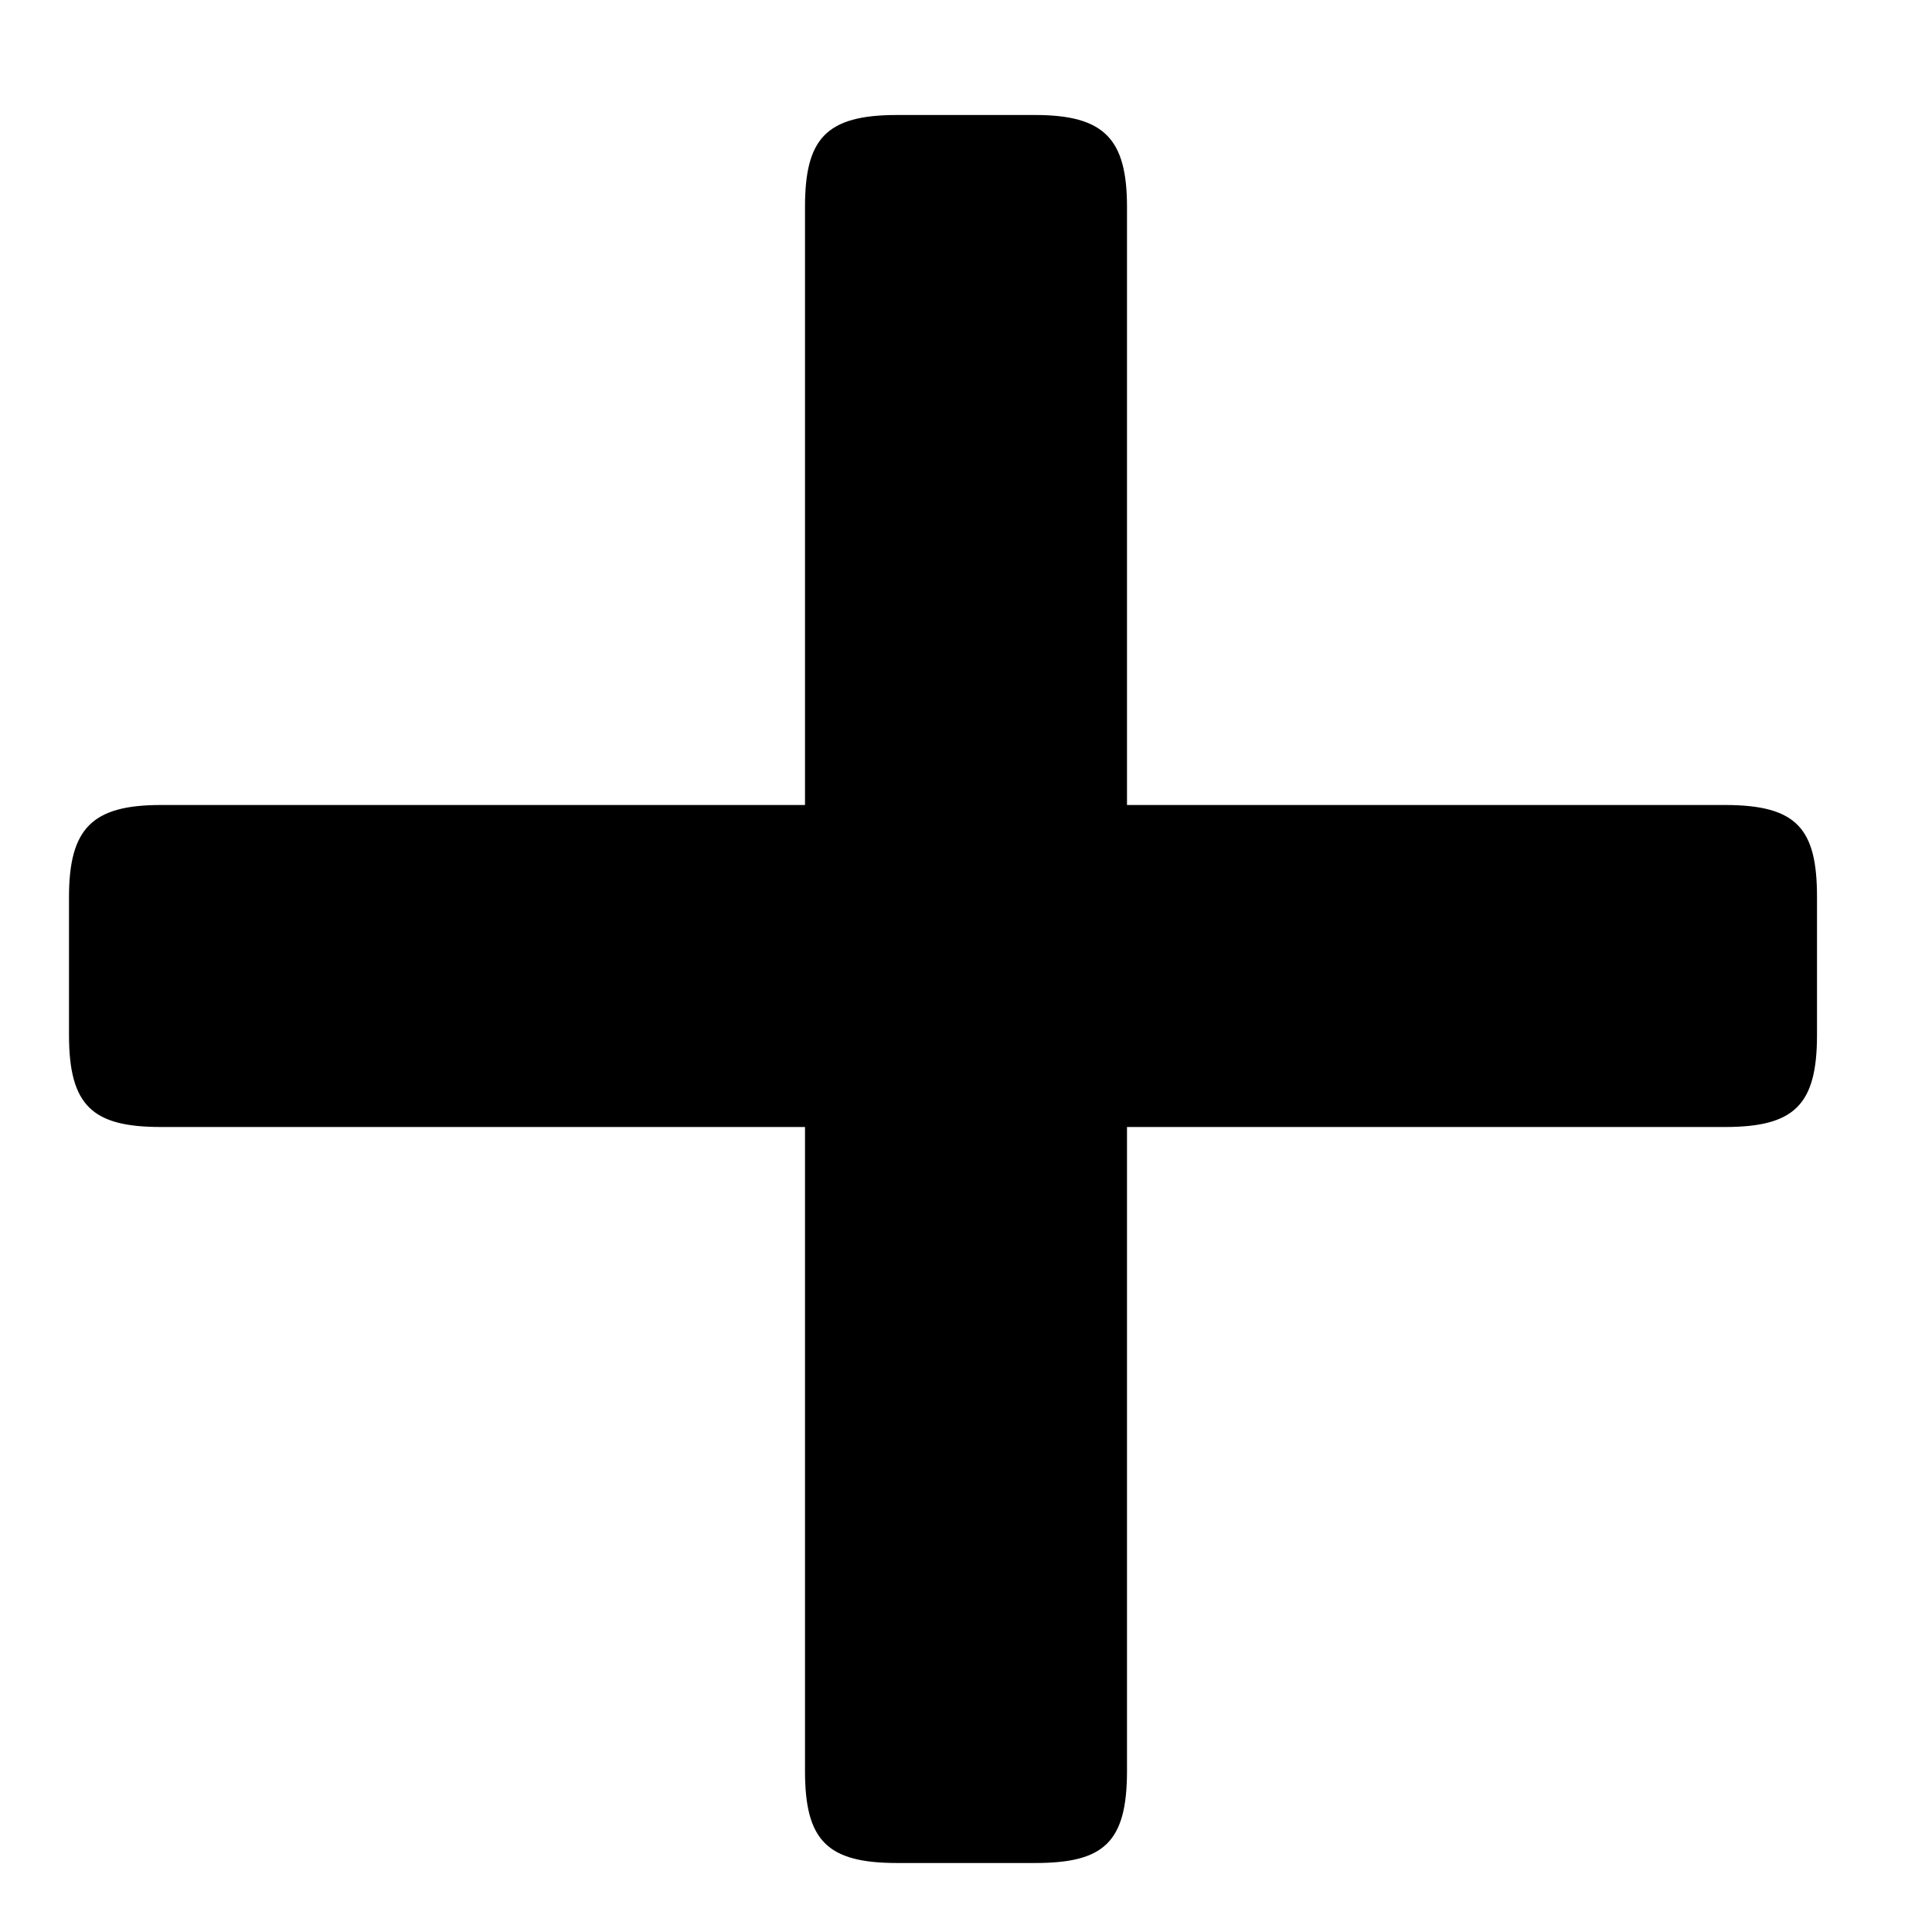
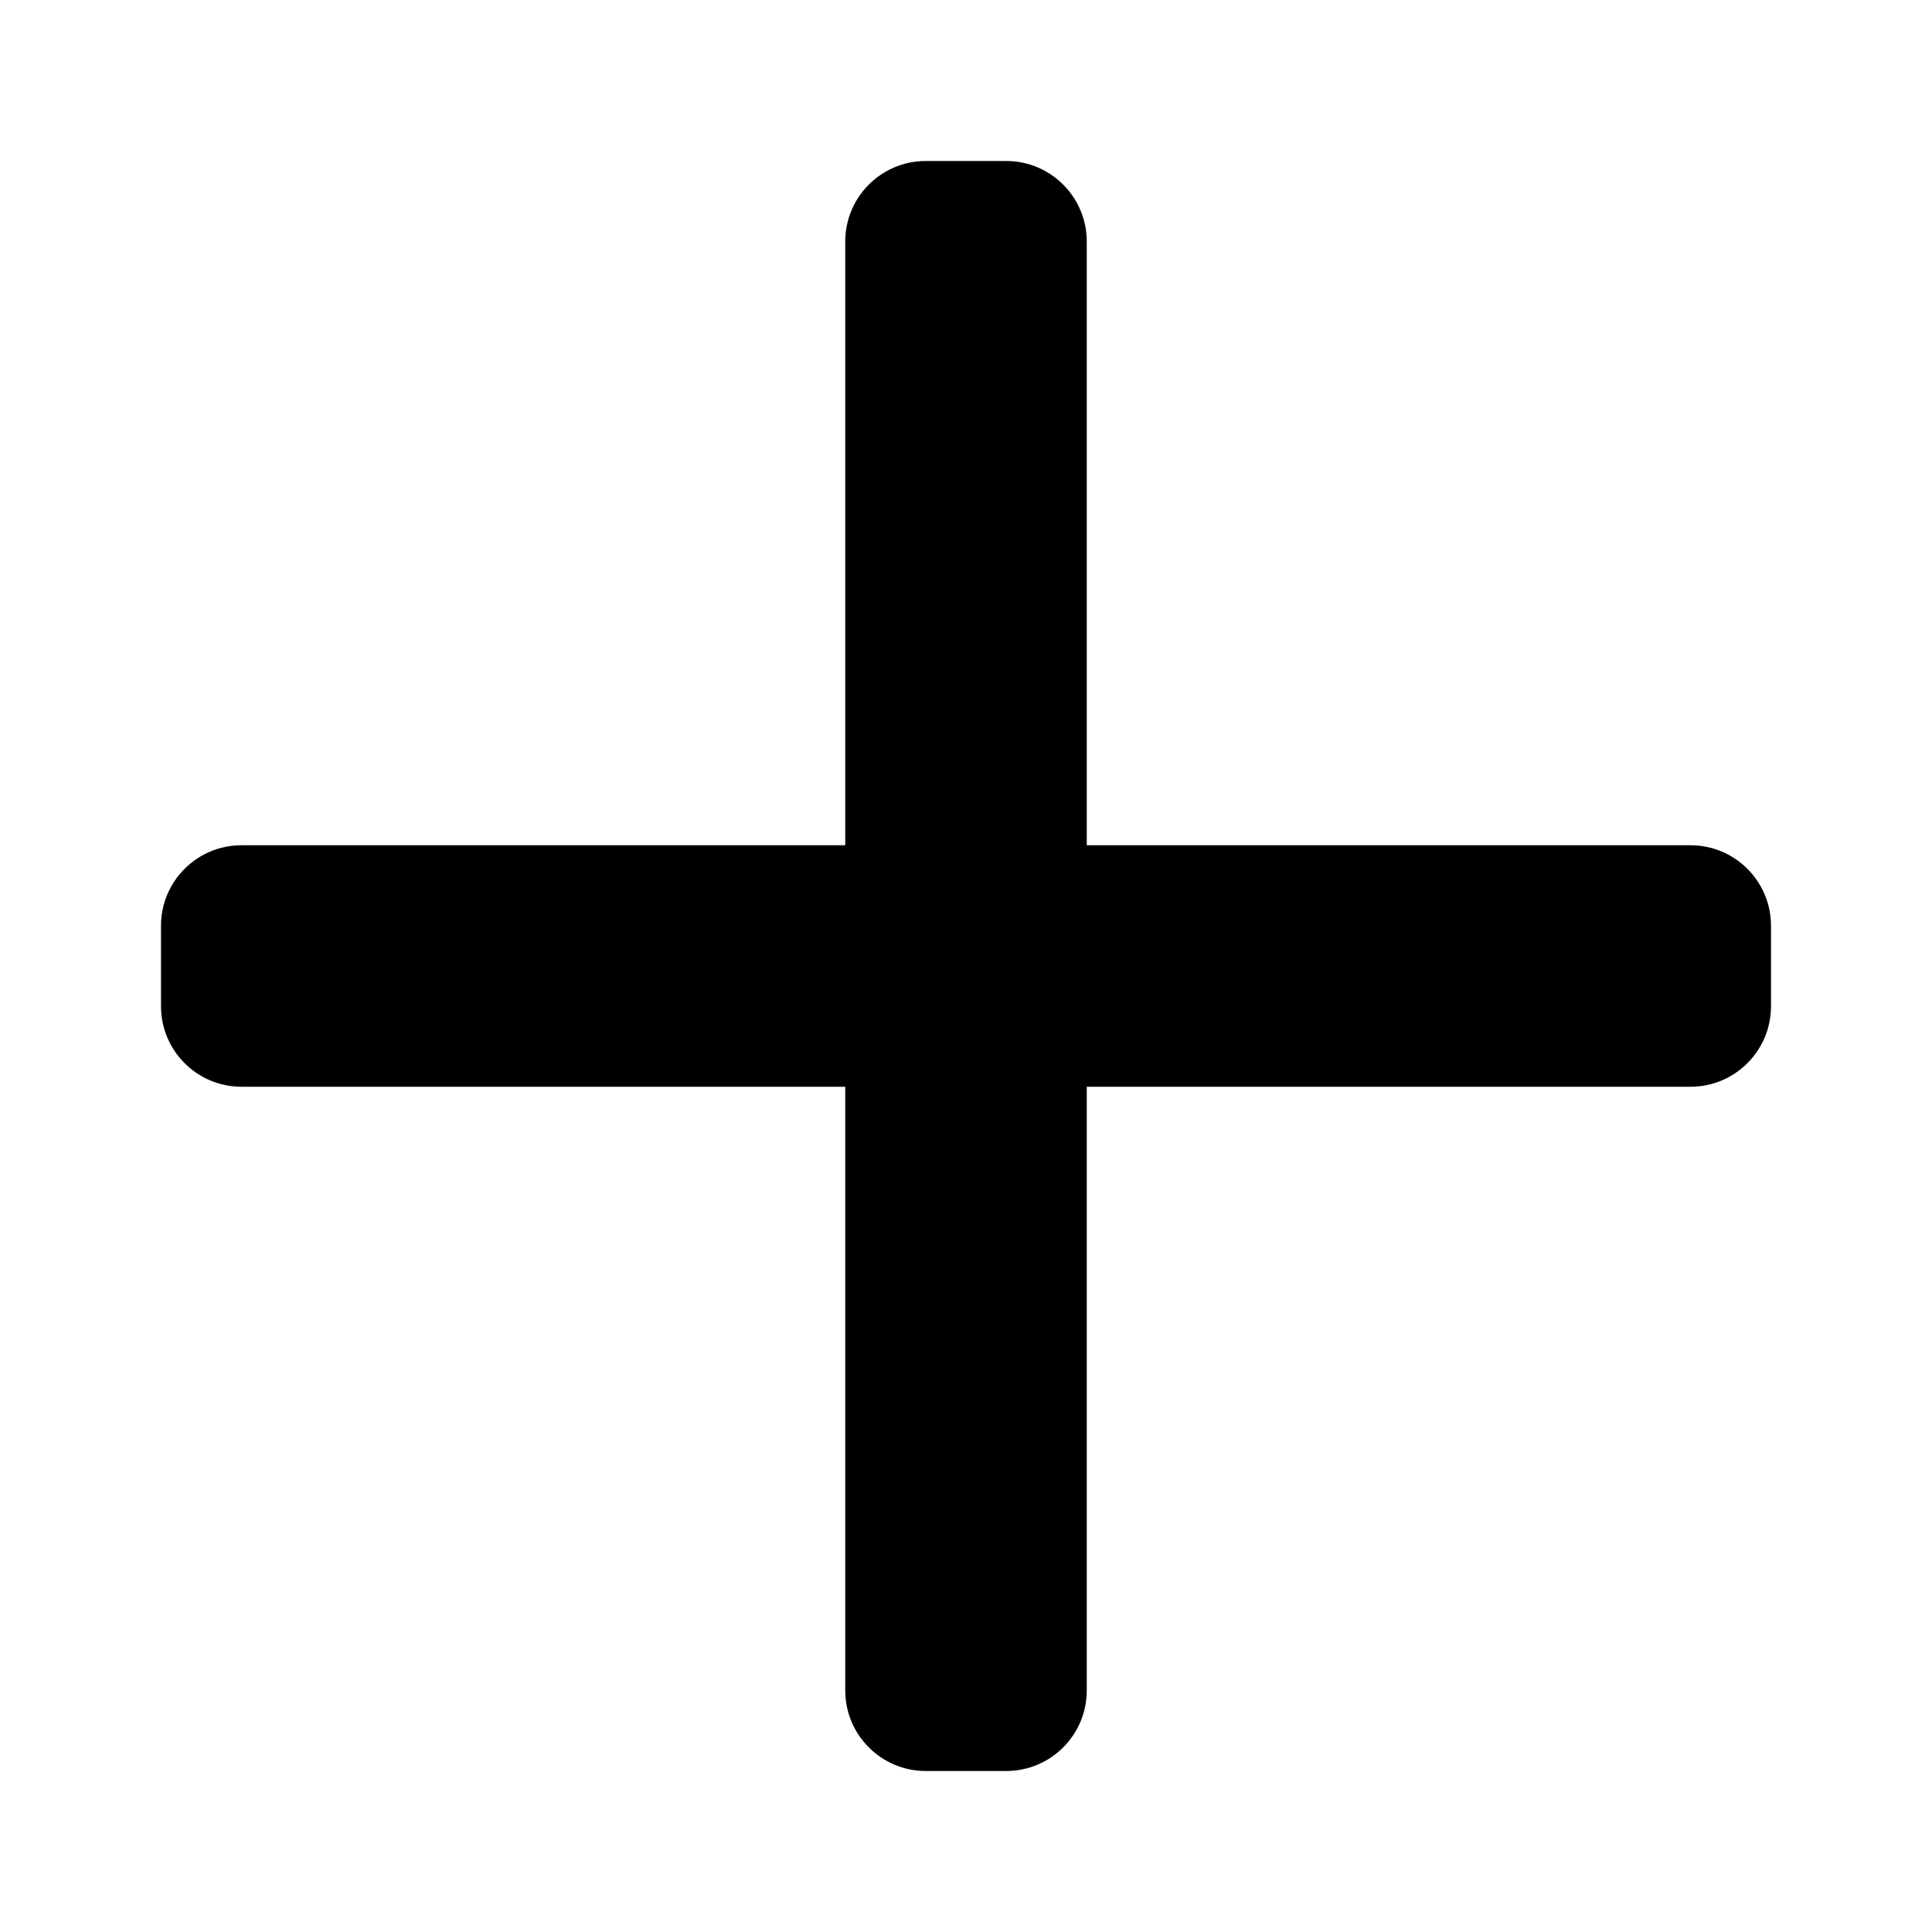
- <svg xmlns="http://www.w3.org/2000/svg" fill="#000000" version="1.1" baseProfile="tiny" id="Layer_1" width="800px" height="800px" viewBox="0 0 42 42" xml:space="preserve">
-   <path d="M39.5,22.5v-3c0-1.48-0.43-2-2-2h-13v-13c0-1.48-0.49-2-2-2h-3c-1.55,0-2,0.52-2,2v13h-14c-1.48,0-2,0.49-2,2v3  c0,1.55,0.52,2,2,2h14v14c0,1.51,0.48,2,2,2h3c1.48,0,2-0.43,2-2v-14h13C39.01,24.5,39.5,24.02,39.5,22.5z" />
+ <svg xmlns="http://www.w3.org/2000/svg" width="800px" height="800px" viewBox="0 0 24 24" fill="none">
+   <path d="M13.5 3C13.5 2.448 13.052 2 12.5 2H11.5C10.948 2 10.5 2.448 10.5 3V10.5H3C2.448 10.5 2 10.948 2 11.5V12.5C2 13.052 2.448 13.5 3 13.5H10.5V21C10.5 21.552 10.948 22 11.5 22H12.5C13.052 22 13.5 21.552 13.5 21V13.5H21C21.552 13.5 22 13.052 22 12.5V11.5C22 10.948 21.552 10.5 21 10.5H13.5V3Z" fill="#000000" />
</svg>
